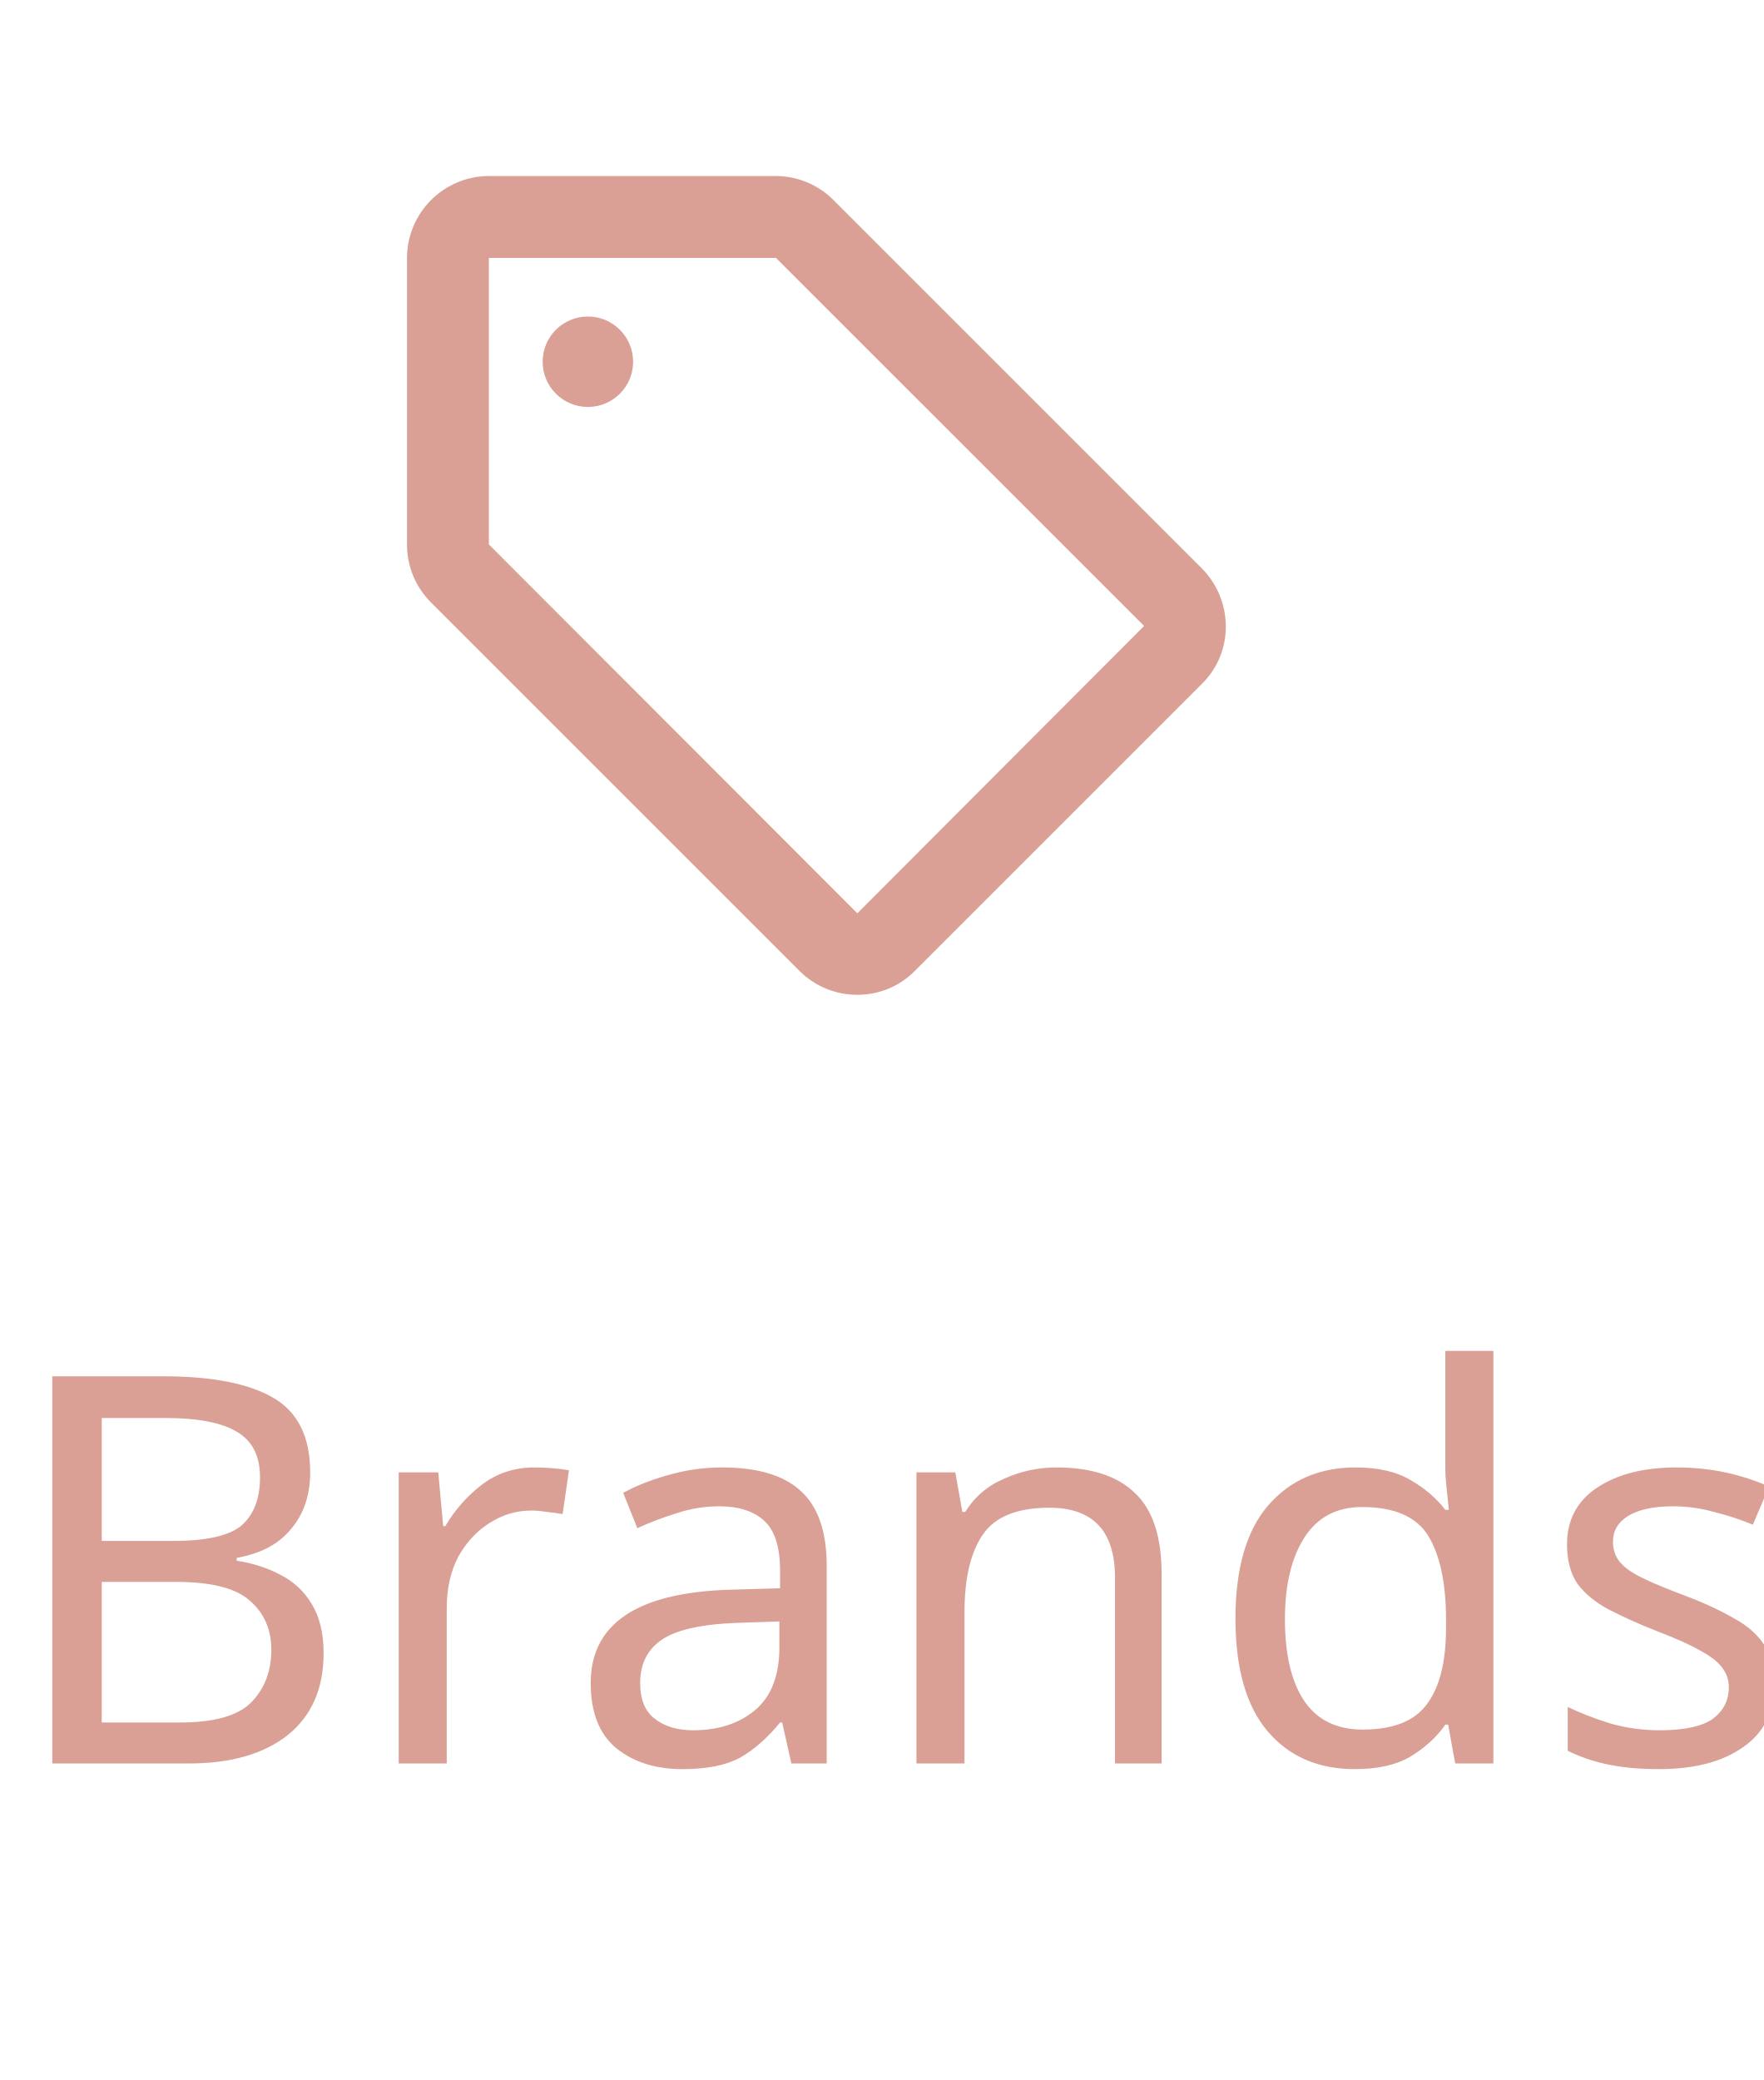
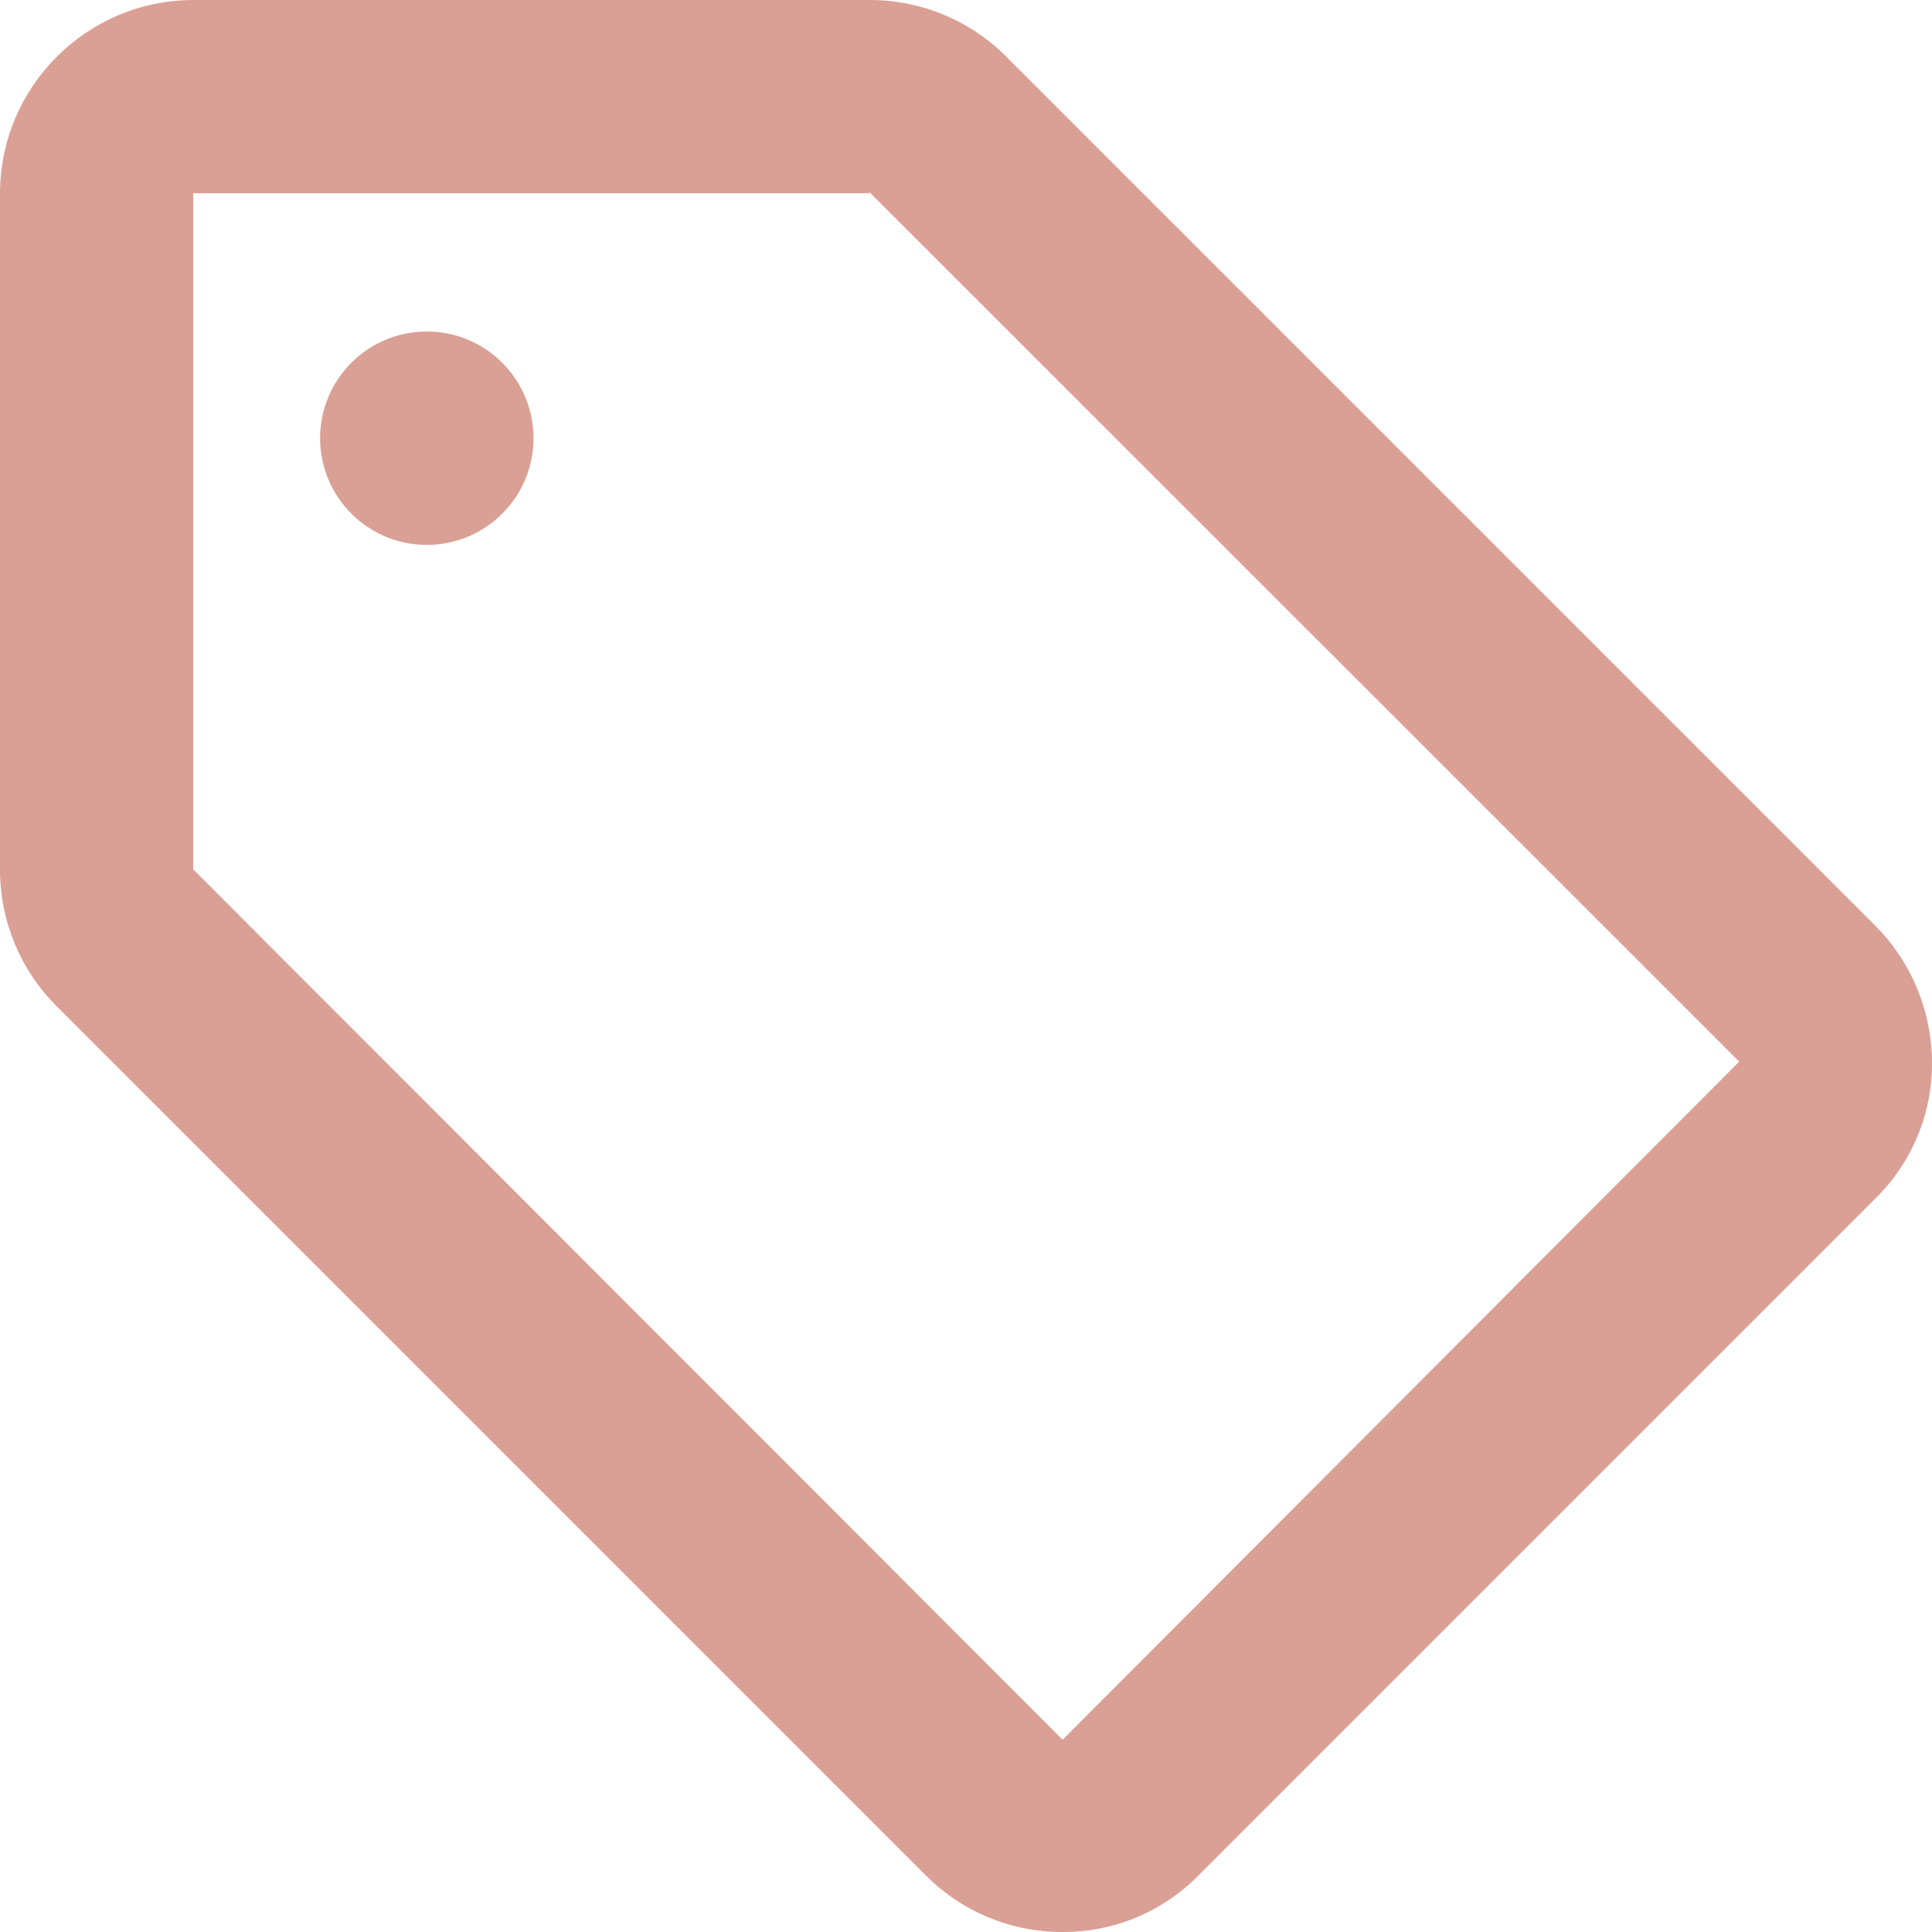
- <svg xmlns="http://www.w3.org/2000/svg" width="39" height="46" viewBox="0 0 39 46">
-   <g id="Group_1473" data-name="Group 1473" transform="translate(-246 -751)">
-     <text id="Sign_Up" data-name="Sign Up" transform="translate(246 790)" fill="#daa095" font-size="12" font-family="Cairo-Regular, Cairo">
-       <tspan x="0" y="0">Brands </tspan>
-     </text>
-     <g id="loyalty-24px" transform="translate(253 751)">
-       <path id="Path_2590" data-name="Path 2590" d="M0,0H24V24H0Z" fill="none" />
-       <path id="Path_2591" data-name="Path 2591" d="M19.573,10.673,11.425,2.525A1.8,1.8,0,0,0,10.148,2H3.811A1.816,1.816,0,0,0,2,3.811v6.337a1.807,1.807,0,0,0,.534,1.286l8.148,8.148a1.8,1.8,0,0,0,1.277.525,1.77,1.77,0,0,0,1.277-.534l6.337-6.337a1.77,1.77,0,0,0,.534-1.277A1.829,1.829,0,0,0,19.573,10.673Zm-7.614,7.632L3.811,10.148V3.811h6.337V3.8L18.3,11.95Z" transform="translate(0 1.893)" fill="#daa095" />
-       <circle id="Ellipse_33" data-name="Ellipse 33" cx="1" cy="1" r="1" transform="translate(5 7)" fill="#daa095" />
-     </g>
+ <svg xmlns="http://www.w3.org/2000/svg" width="18.107" height="18.107" viewBox="0 0 18.107 18.107">
+   <g id="Group_1644" data-name="Group 1644" transform="translate(-2 -3.893)">
+     <path id="Path_2591" data-name="Path 2591" d="M19.573,10.673,11.425,2.525A1.8,1.8,0,0,0,10.148,2H3.811A1.816,1.816,0,0,0,2,3.811v6.337a1.807,1.807,0,0,0,.534,1.286l8.148,8.148a1.8,1.8,0,0,0,1.277.525,1.77,1.77,0,0,0,1.277-.534l6.337-6.337a1.77,1.77,0,0,0,.534-1.277A1.829,1.829,0,0,0,19.573,10.673Zm-7.614,7.632L3.811,10.148V3.811h6.337V3.8L18.3,11.95Z" transform="translate(0 1.893)" fill="#daa095" />
+     <circle id="Ellipse_33" data-name="Ellipse 33" cx="1" cy="1" r="1" transform="translate(5 7)" fill="#daa095" />
  </g>
</svg>
